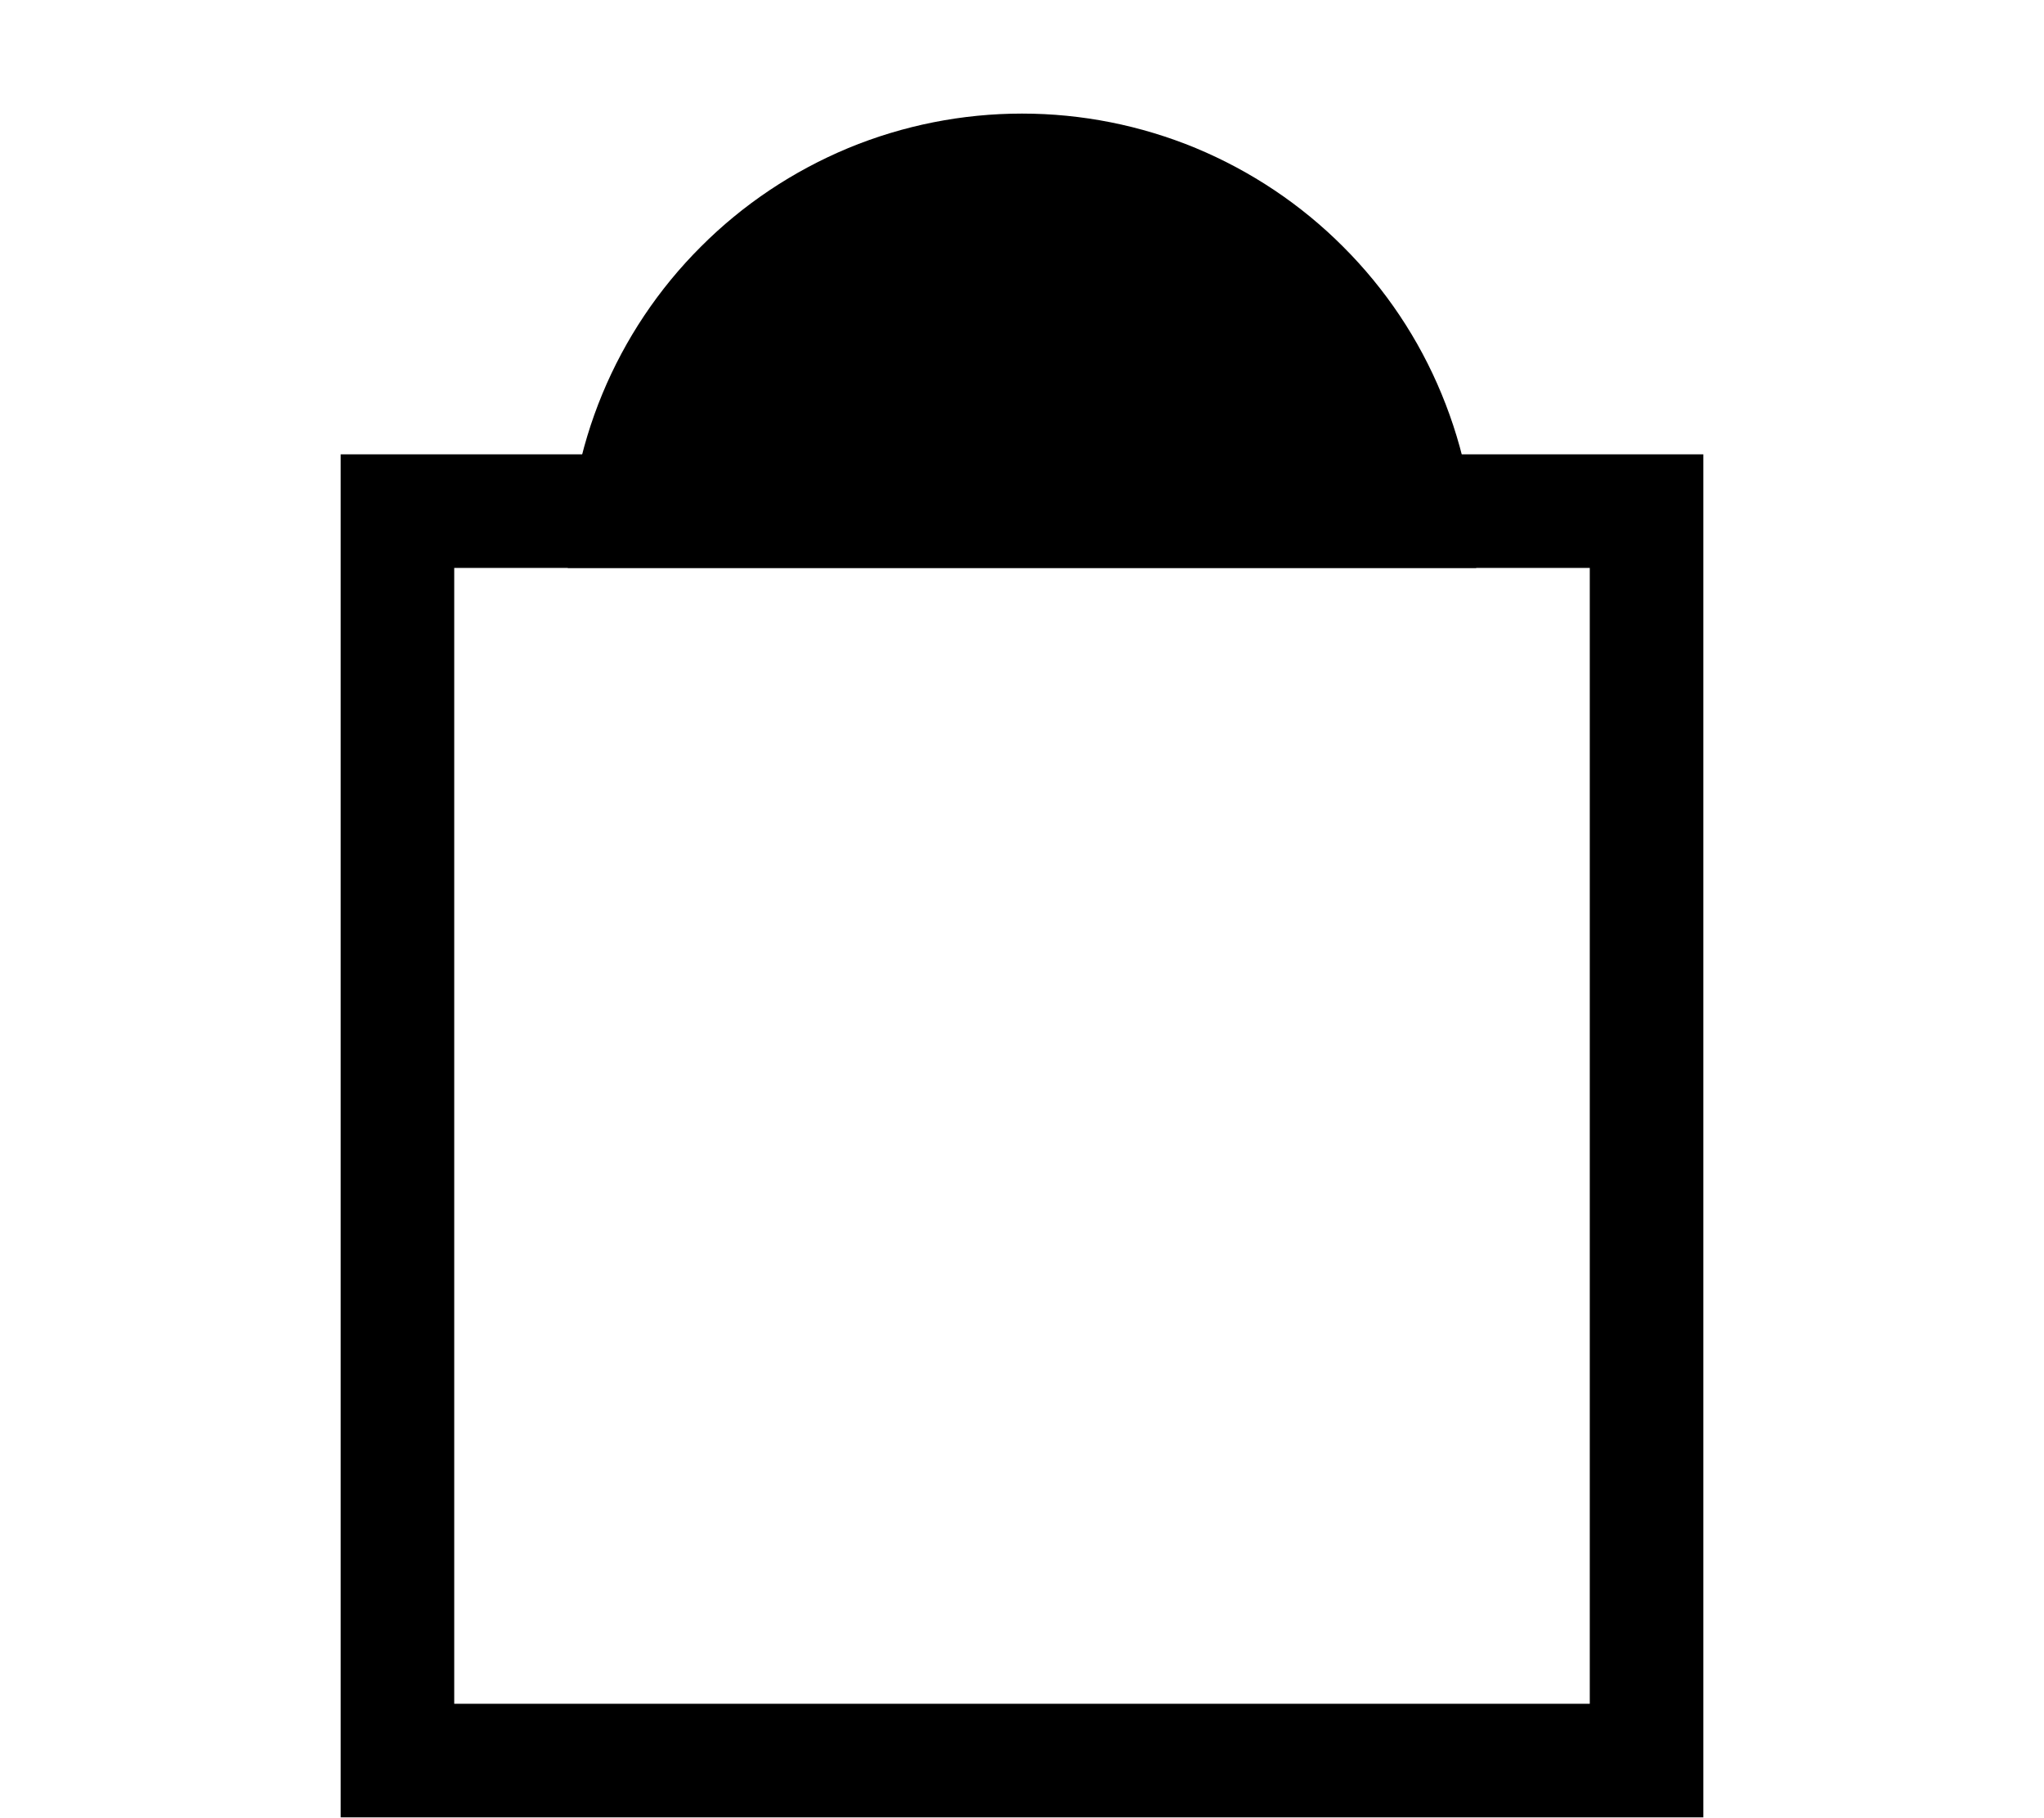
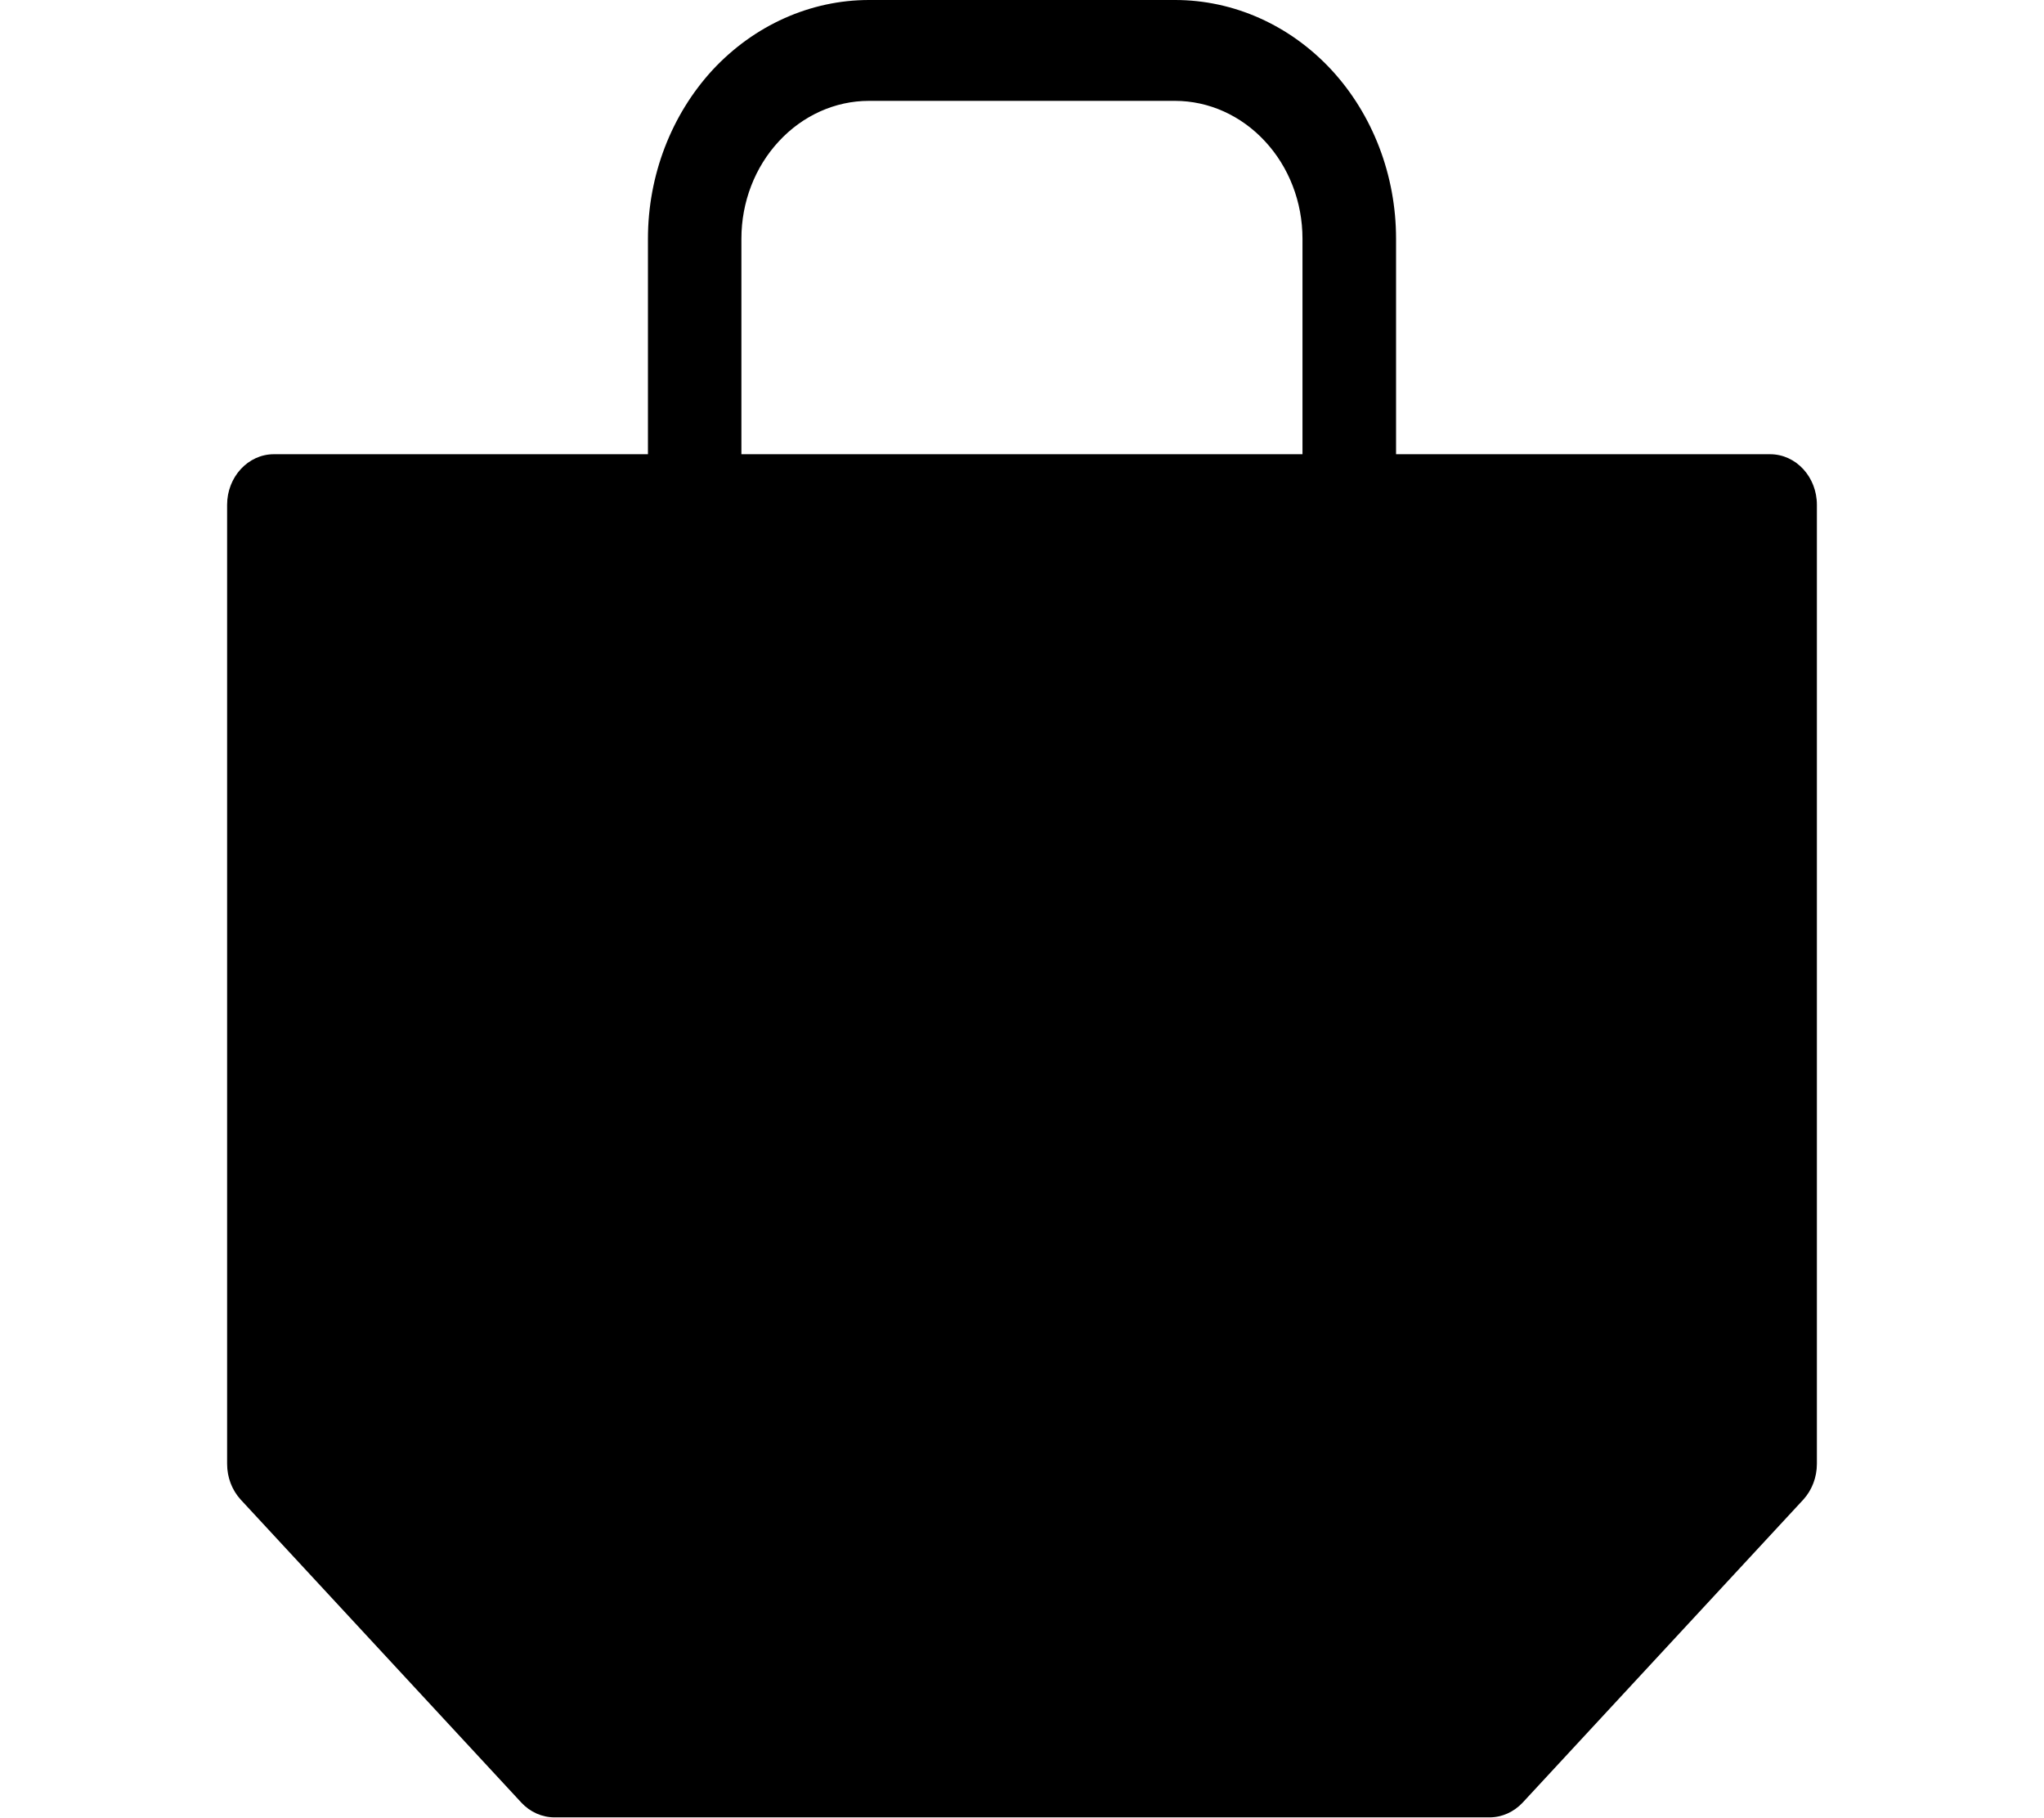
- <svg xmlns="http://www.w3.org/2000/svg" fill="none" class="icon icon-cart" viewBox="0 0 18 16">
-   <rect x="3.5" y="4.5" width="11" height="11" stroke="currentColor" />
-   <path fill="currentColor" d="M13 5C13 4.475 12.896 3.955 12.695 3.469C12.495 2.984 12.2 2.543 11.828 2.172C11.457 1.8 11.016 1.506 10.531 1.304C10.045 1.103 9.525 1 9 1C8.475 1 7.955 1.103 7.469 1.304C6.984 1.506 6.543 1.8 6.172 2.172C5.8 2.543 5.505 2.984 5.304 3.469C5.103 3.955 5 4.475 5 5L9 5H13Z" clip-rule="evenodd" />
+ <svg xmlns="http://www.w3.org/2000/svg" fill="none" class="icon icon-cart-empty" viewBox="0 0 18 16">
+   <path fill-rule="evenodd" clip-rule="evenodd" d="M5.706 3.999H2.411C2.185 3.999 2 4.199 2 4.444V12.888C2 13.007 2.043 13.119 2.12 13.203L4.591 15.87C4.668 15.953 4.773 16 4.883 16H13.117C13.227 16 13.331 15.953 13.409 15.87L15.88 13.203C15.956 13.12 16 13.007 16 12.888V4.444C16 4.199 15.816 3.999 15.588 3.999H12.294V2.101C12.294 1.543 12.089 1.009 11.725 0.615C11.359 0.221 10.864 0 10.348 0H7.653C7.137 0 6.642 0.222 6.276 0.615C5.912 1.01 5.706 1.544 5.706 2.101V3.999H5.706ZM11.47 3.999V2.101C11.47 1.779 11.351 1.471 11.14 1.244C10.93 1.017 10.645 0.888 10.347 0.888H7.652C7.354 0.888 7.069 1.017 6.859 1.244C6.648 1.471 6.529 1.779 6.529 2.101V3.999H11.47Z" fill="black" />
</svg>
